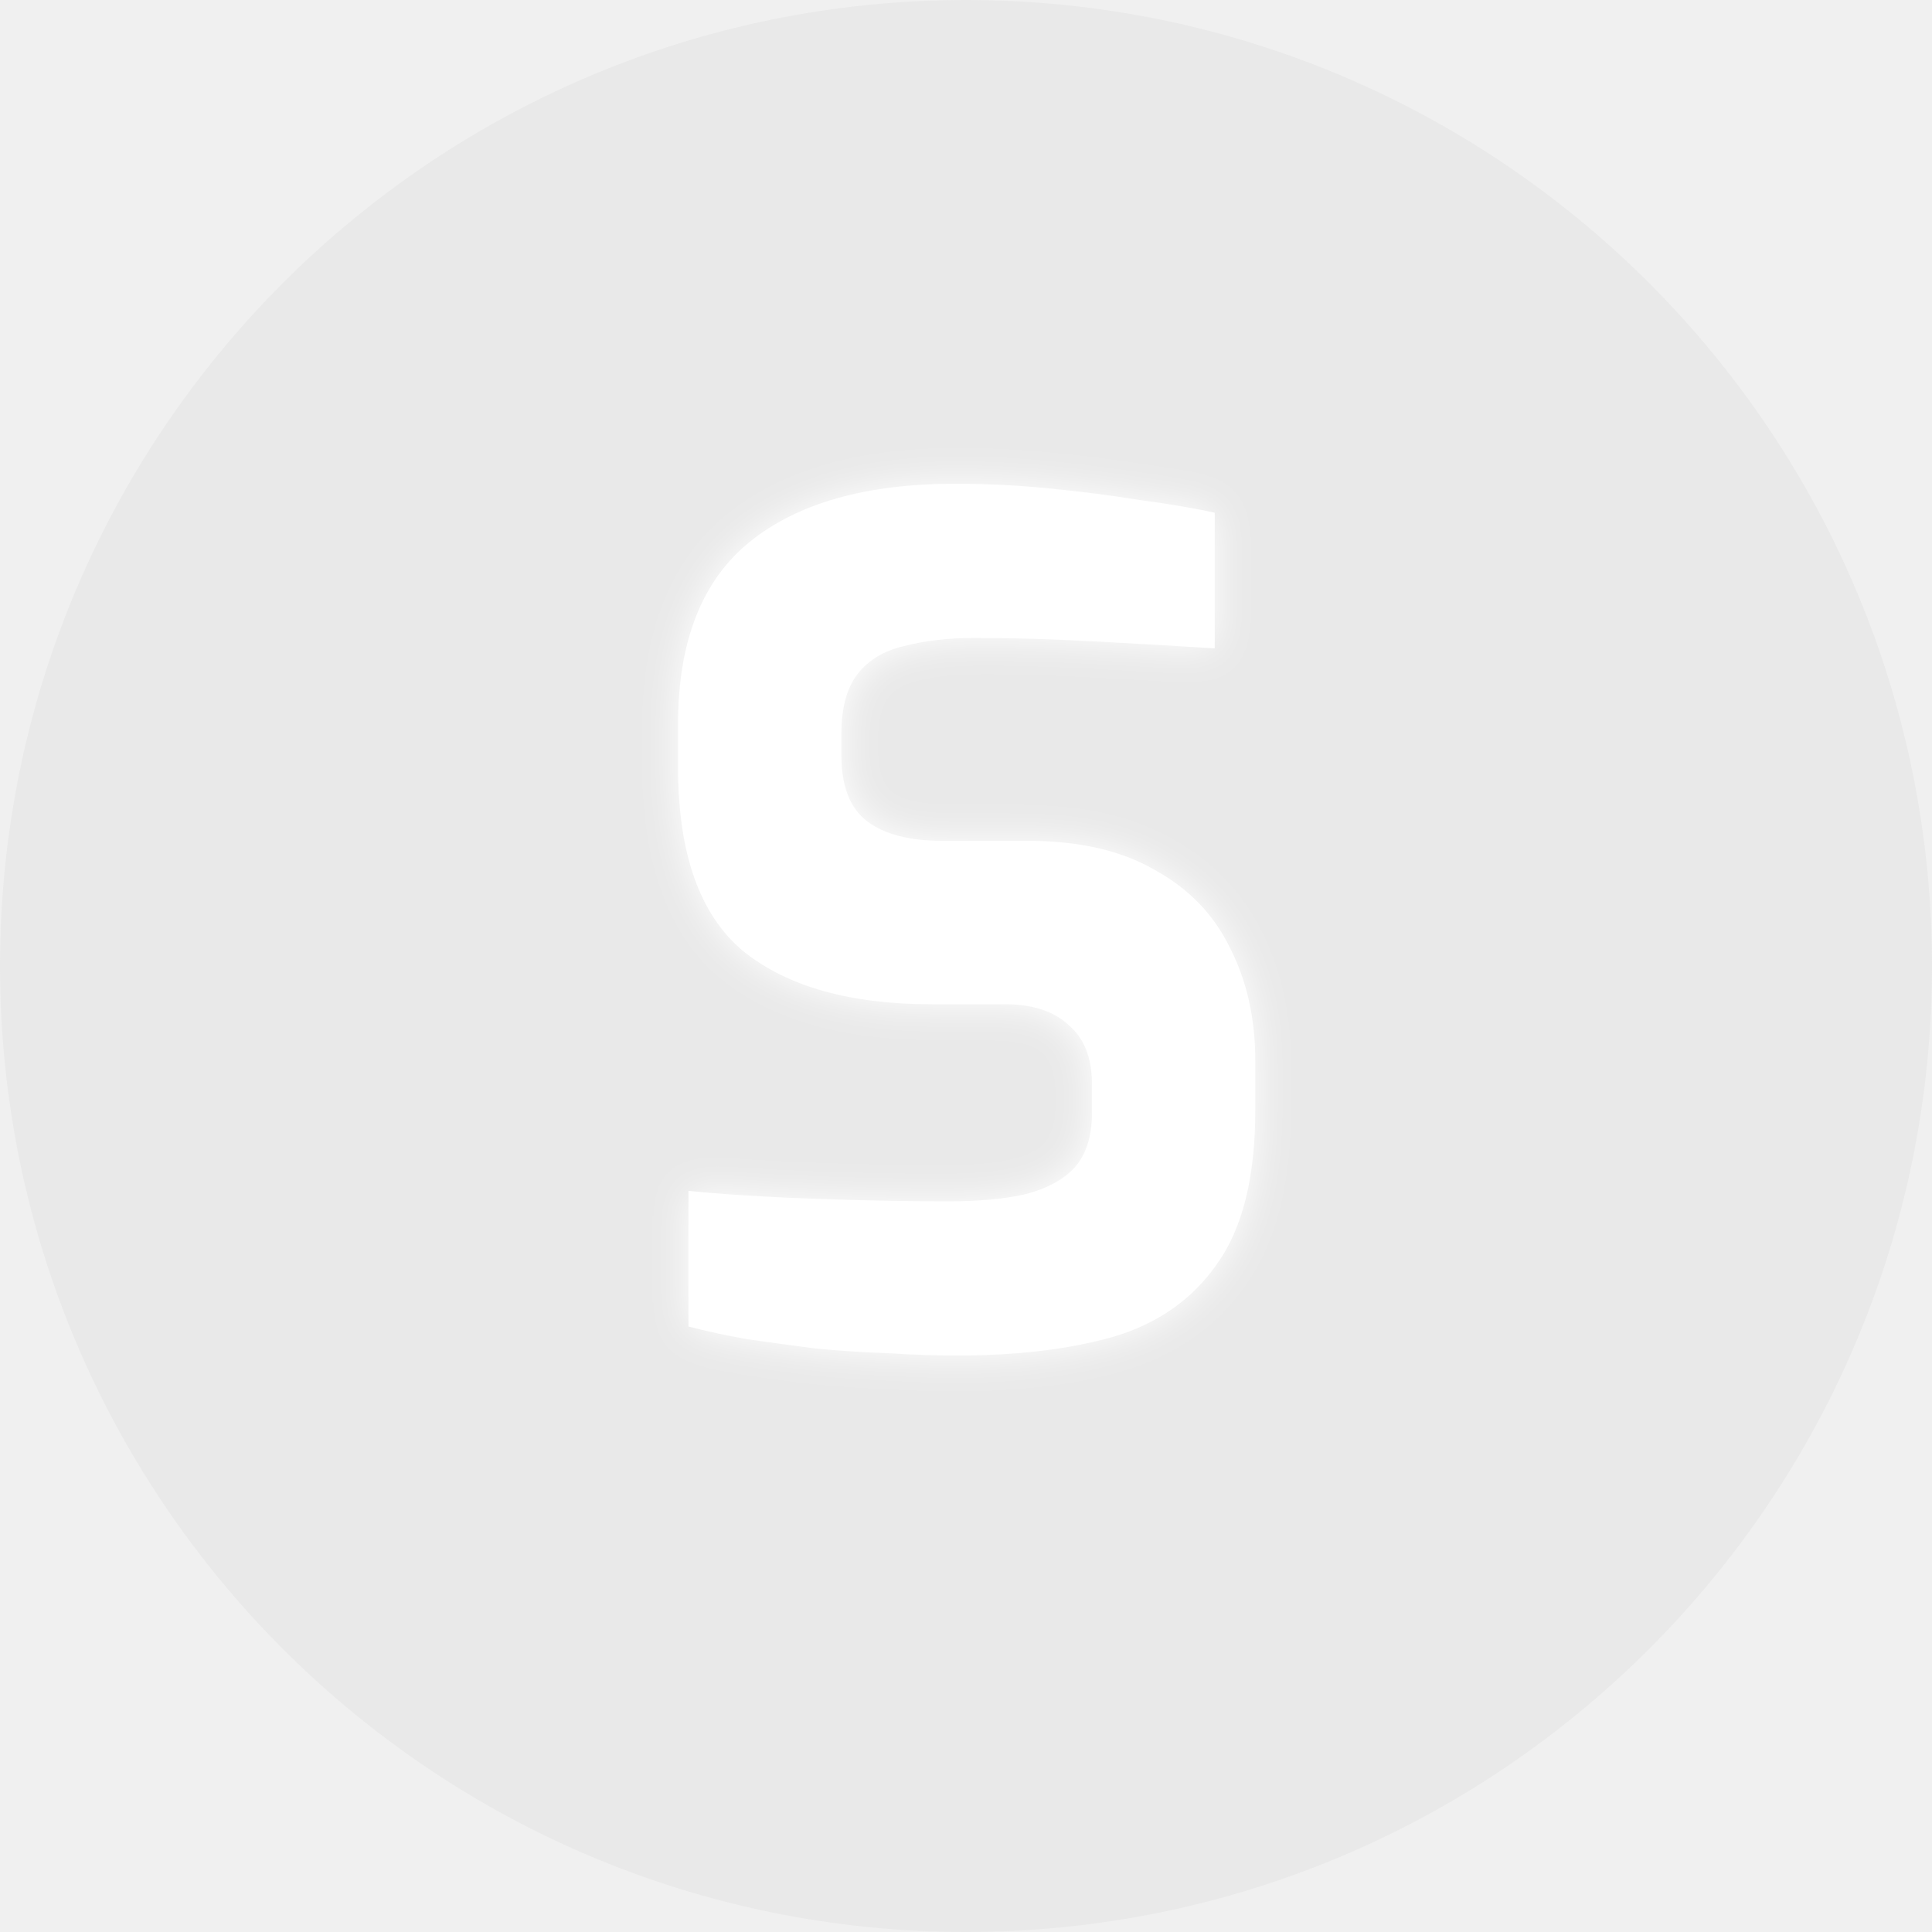
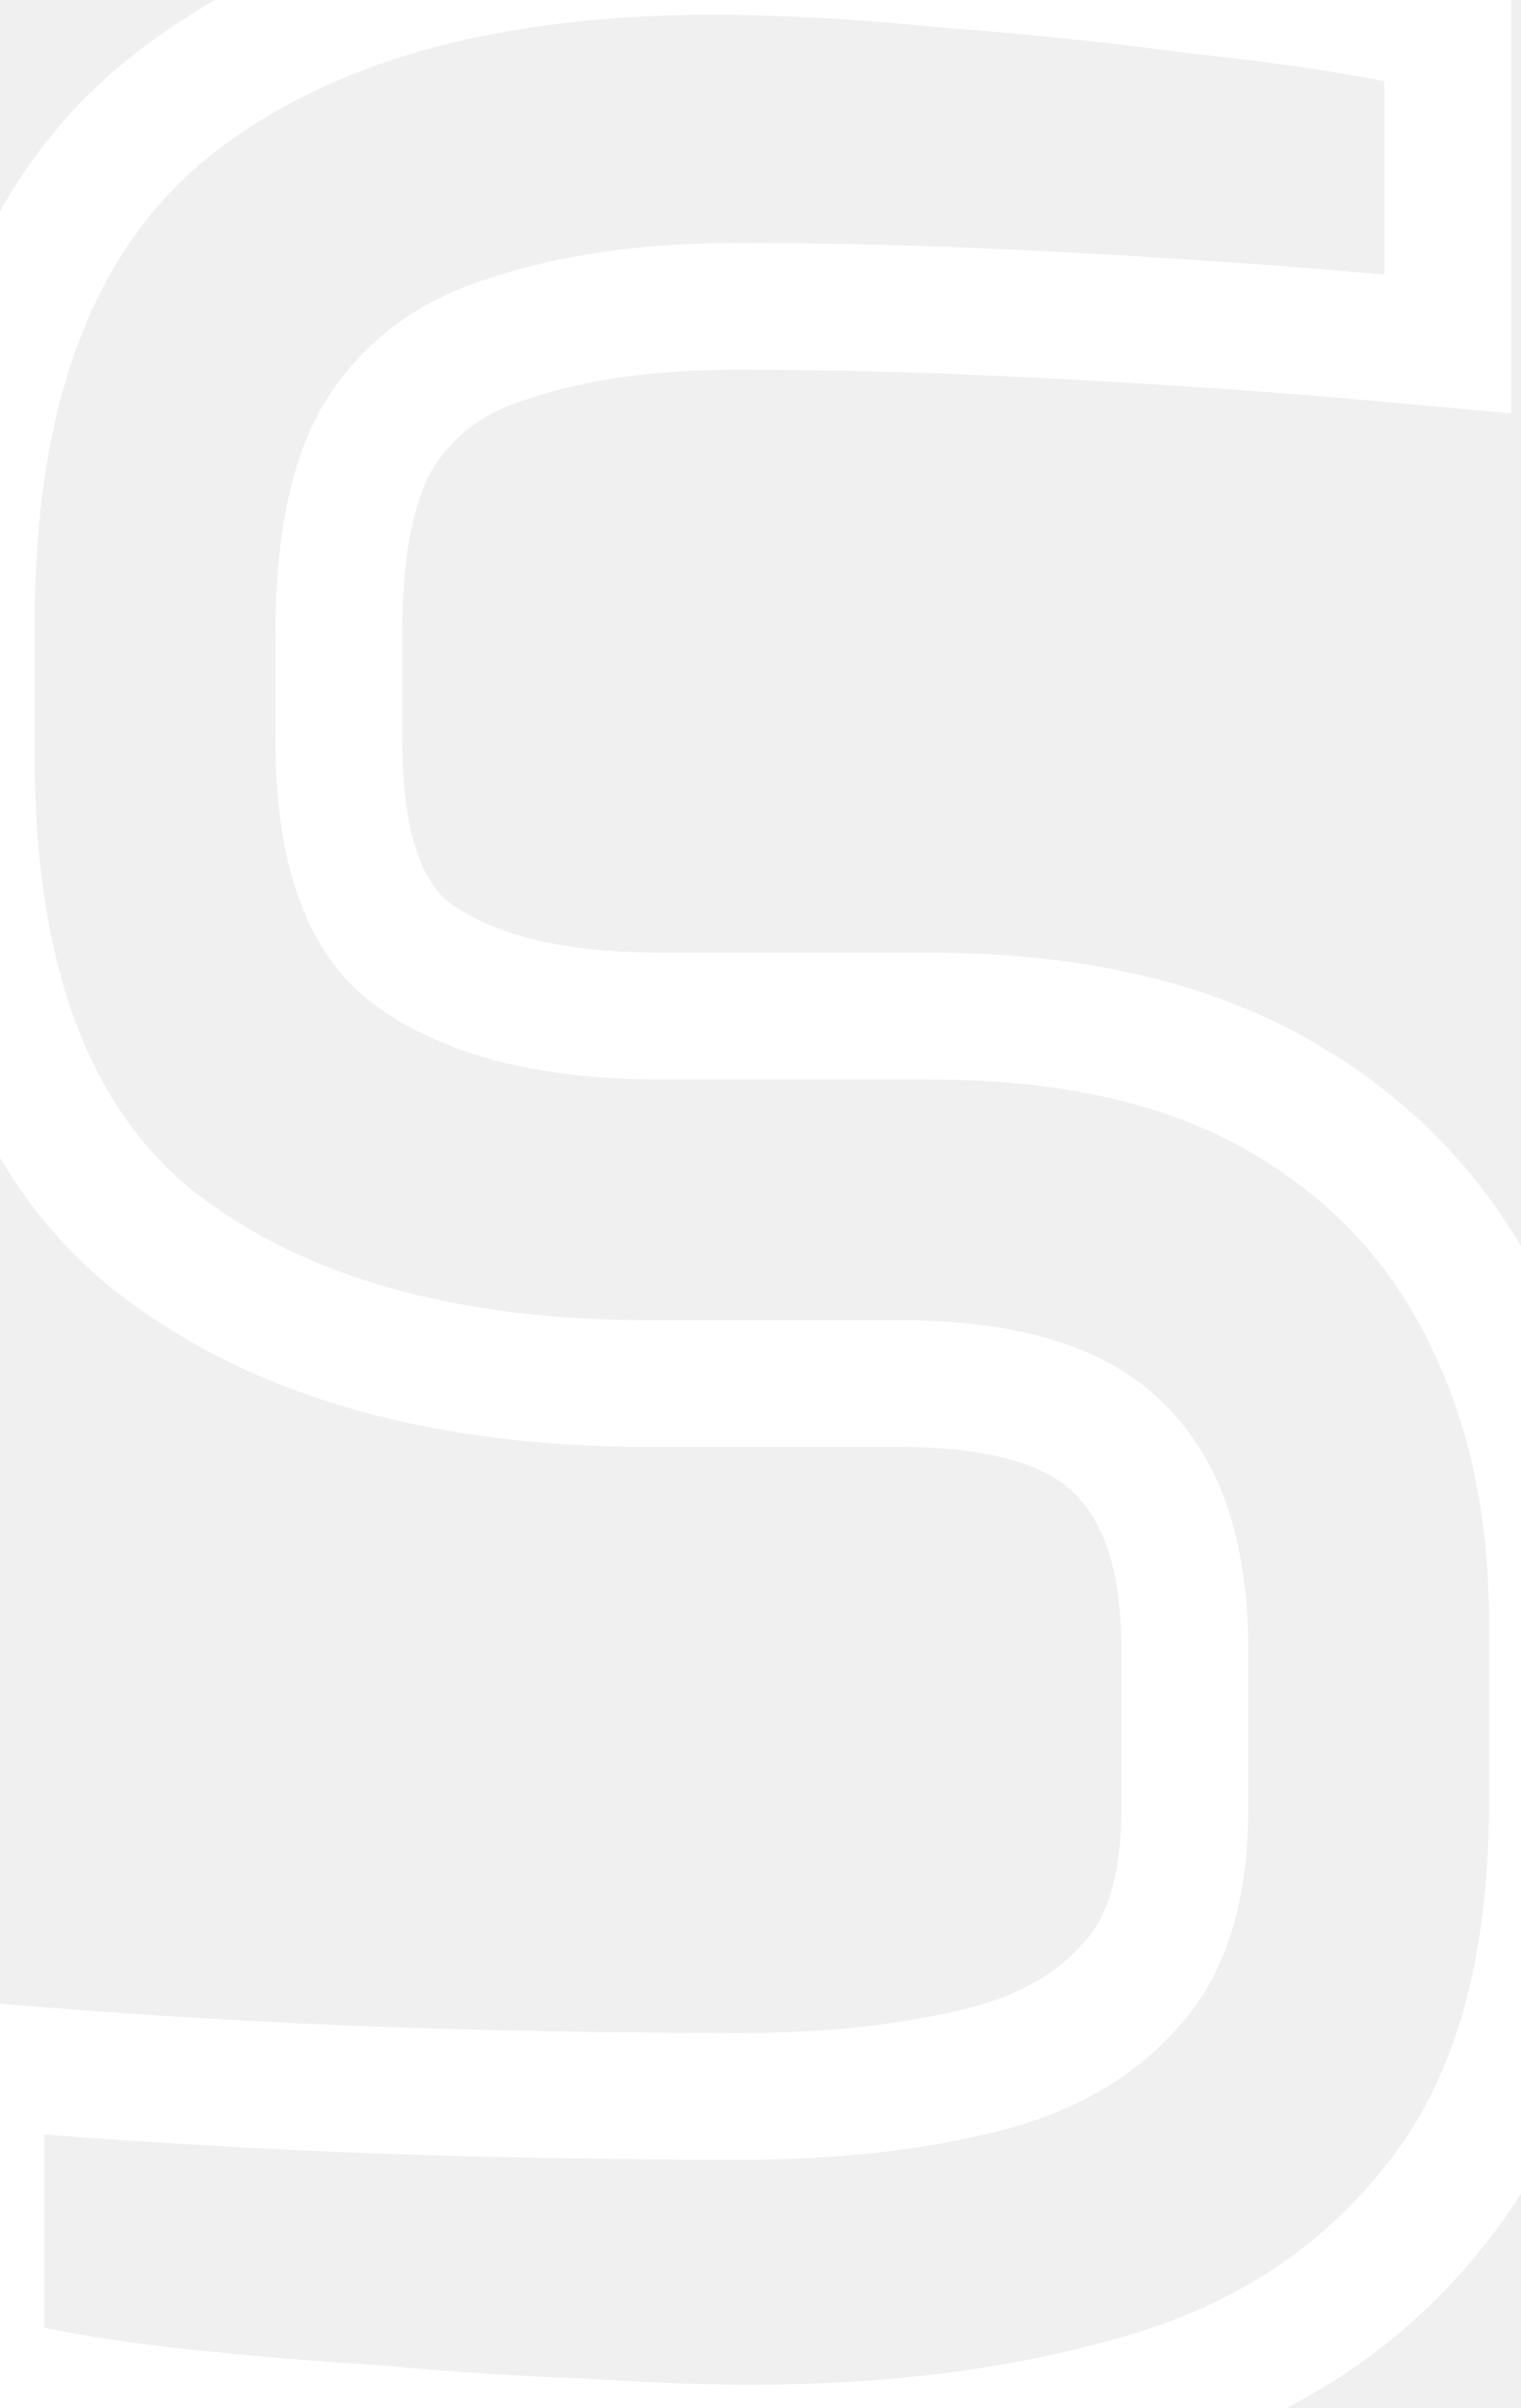
- <svg xmlns="http://www.w3.org/2000/svg" width="500" height="500" viewBox="0 0 500 500" fill="none">
-   <circle cx="250" cy="250" r="250" fill="#D9D9D9" fill-opacity="0.3" />
-   <g filter="url(#filter0_f_72_538)">
-     <path d="M247.77 350.8C241.97 350.8 235.97 350.6 229.77 350.2C223.77 350 217.57 349.6 211.17 349C204.97 348.2 199.07 347.4 193.47 346.6C187.87 345.6 182.77 344.5 178.17 343.3V308.2C184.17 308.8 190.97 309.3 198.57 309.7C206.17 310.1 214.07 310.4 222.27 310.6C230.47 310.8 238.27 310.9 245.67 310.9C253.27 310.9 259.77 310.3 265.17 309.1C270.77 307.7 275.07 305.4 278.07 302.2C281.07 298.8 282.57 294.2 282.57 288.4V280.3C282.57 273.7 280.57 268.7 276.57 265.3C272.77 261.7 267.27 259.9 260.07 259.9H241.17C219.97 259.9 203.67 255.3 192.27 246.1C181.07 236.7 175.47 220.8 175.47 198.4V187.6C175.47 166 181.67 150.2 194.07 140.2C206.47 130.2 224.17 125.2 247.17 125.2C255.37 125.2 263.47 125.6 271.47 126.4C279.67 127.2 287.47 128.2 294.87 129.4C302.47 130.4 308.97 131.5 314.37 132.7V167.8C305.17 167.2 294.87 166.6 283.47 166C272.27 165.4 261.87 165.1 252.27 165.1C245.47 165.1 239.37 165.8 233.97 167.2C228.77 168.4 224.77 170.8 221.97 174.4C219.17 178 217.77 183.1 217.77 189.7V195.7C217.77 203.5 219.97 209.1 224.37 212.5C228.77 215.9 235.27 217.6 243.87 217.6H265.77C279.17 217.6 290.17 220.1 298.77 225.1C307.57 229.9 314.07 236.6 318.27 245.2C322.67 253.8 324.87 263.6 324.87 274.6V287.2C324.87 304.6 321.57 317.9 314.97 327.1C308.57 336.3 299.57 342.6 287.97 346C276.57 349.2 263.17 350.8 247.77 350.8Z" fill="white" />
-   </g>
-   <path d="M247.77 350.8C241.97 350.8 235.97 350.6 229.77 350.2C223.77 350 217.57 349.6 211.17 349C204.97 348.2 199.07 347.4 193.47 346.6C187.87 345.6 182.77 344.5 178.17 343.3V308.2C184.17 308.8 190.97 309.3 198.57 309.7C206.17 310.1 214.07 310.4 222.27 310.6C230.47 310.8 238.27 310.9 245.67 310.9C253.27 310.9 259.77 310.3 265.17 309.1C270.77 307.7 275.07 305.4 278.07 302.2C281.07 298.8 282.57 294.2 282.57 288.4V280.3C282.57 273.7 280.57 268.7 276.57 265.3C272.77 261.7 267.27 259.9 260.07 259.9H241.17C219.97 259.9 203.67 255.3 192.27 246.1C181.07 236.7 175.47 220.8 175.47 198.4V187.6C175.47 166 181.67 150.2 194.07 140.2C206.47 130.2 224.17 125.2 247.17 125.2C255.37 125.2 263.47 125.6 271.47 126.4C279.67 127.2 287.47 128.2 294.87 129.4C302.47 130.4 308.97 131.5 314.37 132.7V167.8C305.17 167.2 294.87 166.6 283.47 166C272.27 165.4 261.87 165.1 252.27 165.1C245.47 165.1 239.37 165.8 233.97 167.2C228.77 168.4 224.77 170.8 221.97 174.4C219.17 178 217.77 183.1 217.77 189.7V195.7C217.77 203.5 219.97 209.1 224.37 212.5C228.77 215.9 235.27 217.6 243.87 217.6H265.77C279.17 217.6 290.17 220.1 298.77 225.1C307.57 229.9 314.07 236.6 318.27 245.2C322.67 253.8 324.87 263.6 324.87 274.6V287.2C324.87 304.6 321.57 317.9 314.97 327.1C308.57 336.3 299.57 342.6 287.97 346C276.57 349.2 263.17 350.8 247.77 350.8Z" fill="white" />
-   <defs>
-     <filter id="filter0_f_72_538" x="165.47" y="115.2" width="169.4" height="245.6" filterUnits="userSpaceOnUse" color-interpolation-filters="sRGB">
-       <feFlood flood-opacity="0" result="BackgroundImageFix" />
-       <feBlend mode="normal" in="SourceGraphic" in2="BackgroundImageFix" result="shape" />
-       <feGaussianBlur stdDeviation="5" result="effect1_foregroundBlur_72_538" />
-     </filter>
-   </defs>
+ <svg xmlns="http://www.w3.org/2000/svg" width="36" height="57" viewBox="0 0 36 57" fill="none">
+   <mask id="path-1-outside-1_154_485" maskUnits="userSpaceOnUse" x="-3" y="-3" width="42" height="63" fill="black">
+     <rect fill="white" x="-3" y="-3" width="42" height="63" />
+     <path d="M17.77 56.45C16.67 56.45 15.345 56.4 13.795 56.3C12.295 56.25 10.745 56.15 9.145 56C7.545 55.9 6.02 55.775 4.57 55.625C3.17 55.475 1.995 55.3 1.045 55.1V50.525C2.295 50.625 3.82 50.725 5.62 50.825C7.42 50.925 9.345 51 11.395 51.05C13.495 51.1 15.545 51.125 17.545 51.125C19.795 51.125 21.82 50.9 23.62 50.45C25.42 50 26.845 49.175 27.895 47.975C28.995 46.775 29.545 45.05 29.545 42.8V39.05C29.545 36.5 28.895 34.575 27.595 33.275C26.295 31.925 24.195 31.25 21.295 31.25H15.37C10.82 31.25 7.245 30.25 4.645 28.25C2.095 26.25 0.82 22.8 0.82 17.9V14.75C0.82 9.55 2.22 5.85 5.02 3.65C7.82 1.45 11.77 0.35 16.87 0.35C18.47 0.35 20.27 0.45 22.27 0.65C24.27 0.8 26.195 1 28.045 1.25C29.945 1.45 31.52 1.675 32.77 1.925V6.5C30.57 6.3 28.07 6.125 25.27 5.975C22.52 5.825 19.92 5.75 17.47 5.75C15.22 5.75 13.27 6.025 11.62 6.575C9.97 7.075 8.695 8 7.795 9.35C6.945 10.65 6.52 12.525 6.52 14.975V17.525C6.52 20.575 7.32 22.675 8.92 23.825C10.52 24.975 12.745 25.55 15.595 25.55H21.97C25.02 25.55 27.52 26.1 29.47 27.2C31.42 28.3 32.87 29.825 33.82 31.775C34.77 33.675 35.245 35.875 35.245 38.375V42.65C35.245 46.35 34.445 49.2 32.845 51.2C31.295 53.2 29.195 54.575 26.545 55.325C23.945 56.075 21.02 56.45 17.77 56.45Z" />
+   </mask>
+   <path d="M13.795 56.3L13.989 53.306L13.942 53.303L13.895 53.302L13.795 56.3ZM9.145 56L9.425 53.013L9.379 53.009L9.332 53.006L9.145 56ZM4.57 55.625L4.251 58.608L4.262 58.609L4.57 55.625ZM1.045 55.1H-1.955V57.534L0.427 58.036L1.045 55.1ZM1.045 50.525L1.285 47.535L-1.955 47.275V50.525H1.045ZM5.62 50.825L5.787 47.83L5.787 47.83L5.62 50.825ZM11.395 51.05L11.322 54.049L11.324 54.049L11.395 51.05ZM23.62 50.45L24.348 53.36L24.348 53.36L23.62 50.45ZM27.895 47.975L25.684 45.948L25.66 45.973L25.638 45.999L27.895 47.975ZM27.595 33.275L25.434 35.356L25.454 35.376L25.474 35.396L27.595 33.275ZM4.645 28.25L2.794 30.611L2.805 30.619L2.816 30.628L4.645 28.25ZM5.02 3.65L6.874 6.009L6.874 6.009L5.02 3.65ZM22.27 0.65L21.972 3.635L22.009 3.639L22.046 3.642L22.27 0.65ZM28.045 1.25L27.644 4.223L27.687 4.229L27.731 4.234L28.045 1.25ZM32.77 1.925H35.77V-0.534L33.359 -1.017L32.77 1.925ZM32.77 6.5L32.499 9.488L35.77 9.785V6.5H32.77ZM25.27 5.975L25.107 8.971L25.11 8.971L25.27 5.975ZM11.62 6.575L12.49 9.446L12.53 9.434L12.569 9.421L11.62 6.575ZM7.795 9.35L5.299 7.686L5.292 7.697L5.284 7.708L7.795 9.35ZM8.92 23.825L10.671 21.389L10.671 21.389L8.92 23.825ZM29.47 27.2L27.996 29.813L27.996 29.813L29.47 27.2ZM33.82 31.775L31.123 33.089L31.13 33.103L31.137 33.117L33.82 31.775ZM32.845 51.2L30.503 49.326L30.488 49.344L30.474 49.362L32.845 51.2ZM26.545 55.325L25.728 52.438L25.721 52.44L25.714 52.443L26.545 55.325ZM17.77 53.45C16.755 53.45 15.498 53.404 13.989 53.306L13.602 59.294C15.193 59.396 16.586 59.45 17.77 59.45V53.45ZM13.895 53.302C12.459 53.254 10.97 53.158 9.425 53.013L8.865 58.987C10.521 59.142 12.131 59.246 13.695 59.298L13.895 53.302ZM9.332 53.006C7.769 52.908 6.285 52.786 4.879 52.641L4.262 58.609C5.756 58.764 7.322 58.892 8.958 58.994L9.332 53.006ZM4.89 52.642C3.55 52.498 2.482 52.337 1.663 52.164L0.427 58.036C1.509 58.263 2.791 58.452 4.251 58.608L4.89 52.642ZM4.045 55.1V50.525H-1.955V55.1H4.045ZM0.806 53.515C2.088 53.618 3.639 53.72 5.454 53.82L5.787 47.83C4.002 47.73 2.502 47.632 1.285 47.535L0.806 53.515ZM5.454 53.82C7.289 53.922 9.245 53.998 11.322 54.049L11.469 48.051C9.445 48.002 7.552 47.928 5.787 47.83L5.454 53.82ZM11.324 54.049C13.447 54.1 15.52 54.125 17.545 54.125V48.125C15.57 48.125 13.544 48.1 11.467 48.051L11.324 54.049ZM17.545 54.125C19.991 54.125 22.266 53.881 24.348 53.36L22.893 47.54C21.375 47.919 19.6 48.125 17.545 48.125V54.125ZM24.348 53.36C26.641 52.787 28.637 51.683 30.153 49.95L25.638 45.999C25.053 46.667 24.199 47.213 22.893 47.54L24.348 53.36ZM30.107 50.002C31.88 48.068 32.545 45.512 32.545 42.8H26.545C26.545 44.588 26.11 45.482 25.684 45.948L30.107 50.002ZM32.545 42.8V39.05H26.545V42.8H32.545ZM32.545 39.05C32.545 36.018 31.768 33.205 29.717 31.154L25.474 35.396C26.023 35.945 26.545 36.982 26.545 39.05H32.545ZM29.756 31.194C27.646 29.002 24.573 28.25 21.295 28.25V34.25C23.818 34.25 24.945 34.848 25.434 35.356L29.756 31.194ZM21.295 28.25H15.37V34.25H21.295V28.25ZM15.37 28.25C11.23 28.25 8.381 27.338 6.474 25.872L2.816 30.628C6.11 33.162 10.41 34.25 15.37 34.25V28.25ZM6.497 25.889C4.982 24.701 3.82 22.362 3.82 17.9H-2.18C-2.18 23.238 -0.792 27.799 2.794 30.611L6.497 25.889ZM3.82 17.9V14.75H-2.18V17.9H3.82ZM3.82 14.75C3.82 10.03 5.085 7.415 6.874 6.009L3.167 1.291C-0.644 4.285 -2.18 9.07 -2.18 14.75H3.82ZM6.874 6.009C8.959 4.37 12.16 3.35 16.87 3.35V-2.65C11.381 -2.65 6.681 -1.47 3.167 1.291L6.874 6.009ZM16.87 3.35C18.349 3.35 20.047 3.443 21.972 3.635L22.569 -2.335C20.494 -2.543 18.591 -2.65 16.87 -2.65V3.35ZM22.046 3.642C23.991 3.787 25.857 3.982 27.644 4.223L28.447 -1.723C26.534 -1.982 24.55 -2.187 22.495 -2.342L22.046 3.642ZM27.731 4.234C29.58 4.428 31.055 4.641 32.182 4.867L33.359 -1.017C31.985 -1.291 30.311 -1.528 28.359 -1.734L27.731 4.234ZM29.77 1.925V6.5H35.77V1.925H29.77ZM33.042 3.512C30.797 3.308 28.259 3.131 25.431 2.979L25.11 8.971C27.882 9.119 30.344 9.292 32.499 9.488L33.042 3.512ZM25.434 2.979C22.636 2.827 19.981 2.75 17.47 2.75V8.75C19.86 8.75 22.405 8.823 25.107 8.971L25.434 2.979ZM17.47 2.75C14.987 2.75 12.702 3.052 10.672 3.729L12.569 9.421C13.838 8.998 15.453 8.75 17.47 8.75V2.75ZM10.75 3.704C8.48 4.392 6.61 5.719 5.299 7.686L10.291 11.014C10.78 10.281 11.461 9.758 12.49 9.446L10.75 3.704ZM5.284 7.708C3.98 9.703 3.52 12.251 3.52 14.975H9.52C9.52 12.799 9.91 11.597 10.306 10.992L5.284 7.708ZM3.52 14.975V17.525H9.52V14.975H3.52ZM3.52 17.525C3.52 20.995 4.428 24.291 7.169 26.261L10.671 21.389C10.213 21.059 9.52 20.155 9.52 17.525H3.52ZM7.169 26.261C9.462 27.909 12.386 28.55 15.595 28.55V22.55C13.105 22.55 11.579 22.041 10.671 21.389L7.169 26.261ZM15.595 28.55H21.97V22.55H15.595V28.55ZM21.97 28.55C24.683 28.55 26.63 29.042 27.996 29.813L30.944 24.587C28.411 23.158 25.358 22.55 21.97 22.55V28.55ZM27.996 29.813C29.434 30.624 30.449 31.704 31.123 33.089L36.517 30.461C35.292 27.946 33.406 25.976 30.944 24.587L27.996 29.813ZM31.137 33.117C31.845 34.532 32.245 36.259 32.245 38.375H38.245C38.245 35.491 37.696 32.818 36.504 30.433L31.137 33.117ZM32.245 38.375V42.65H38.245V38.375H32.245ZM32.245 42.65C32.245 45.963 31.524 48.05 30.503 49.326L35.188 53.074C37.367 50.35 38.245 46.737 38.245 42.65H32.245ZM30.474 49.362C29.352 50.81 27.819 51.847 25.728 52.438L27.362 58.212C30.572 57.303 33.239 55.59 35.217 53.038L30.474 49.362ZM25.714 52.443C23.432 53.101 20.794 53.45 17.77 53.45V59.45C21.247 59.45 24.459 59.049 27.377 58.208L25.714 52.443Z" fill="white" mask="url(#path-1-outside-1_154_485)" />
</svg>
